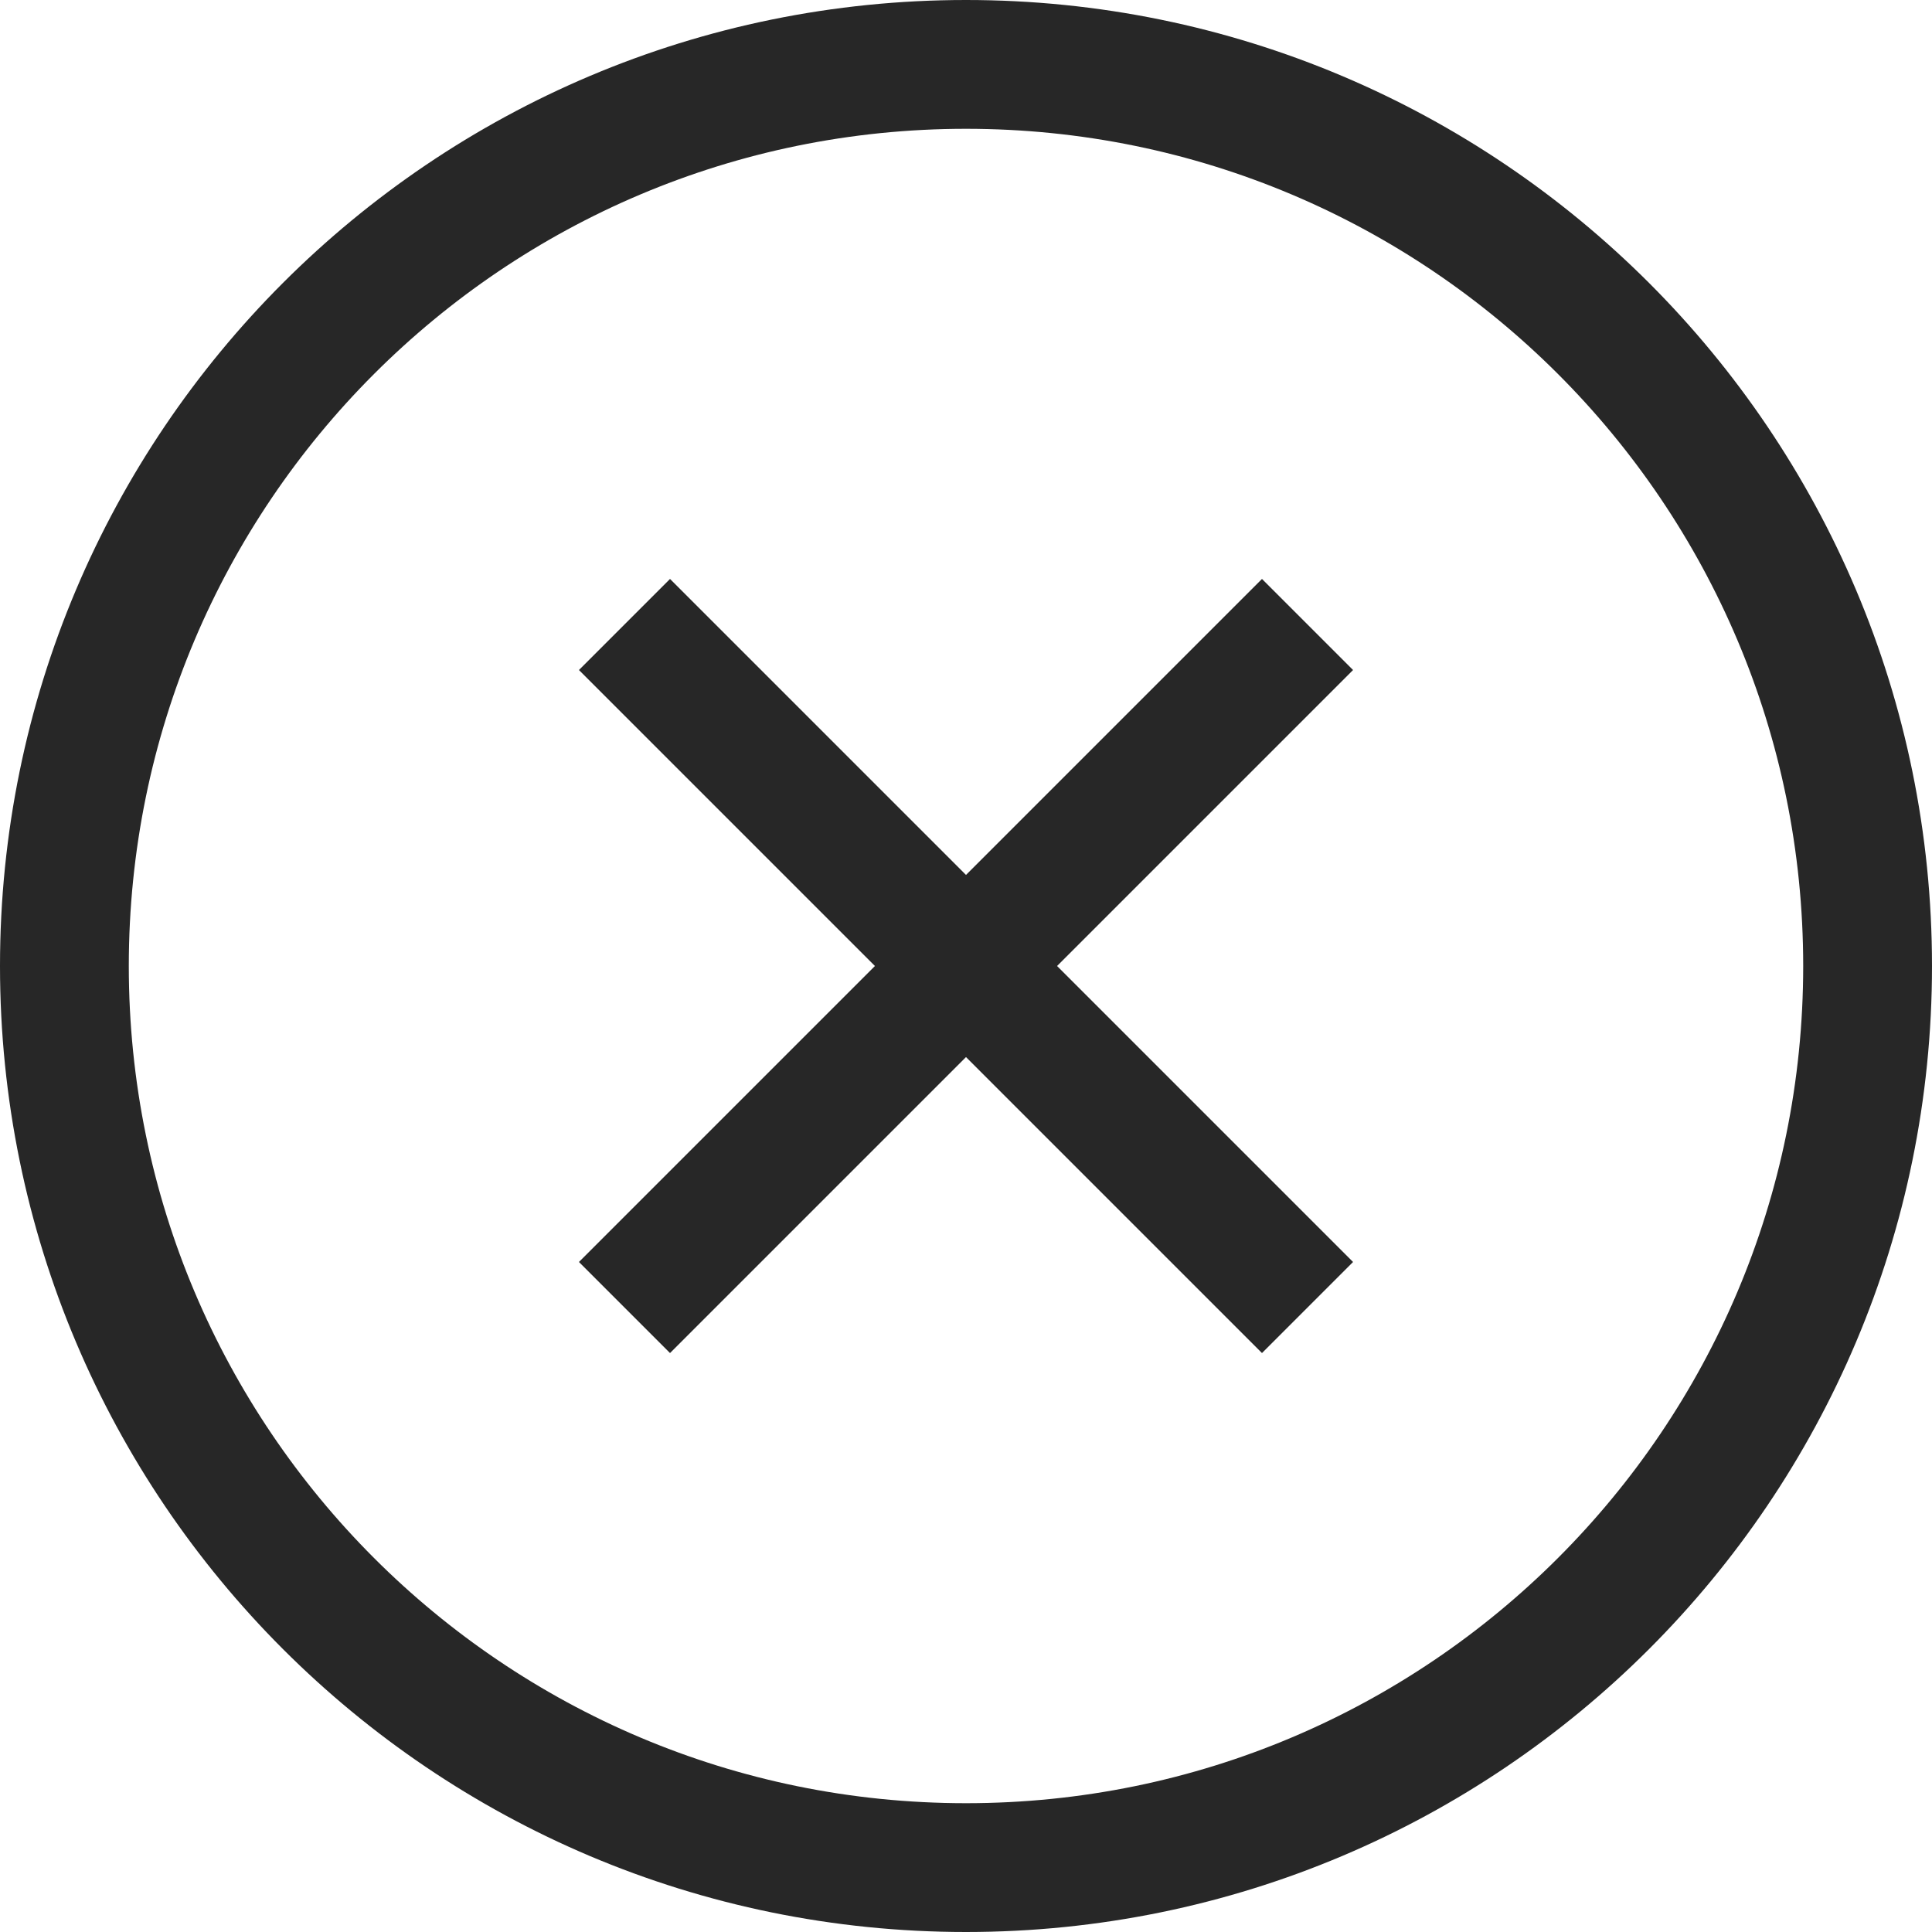
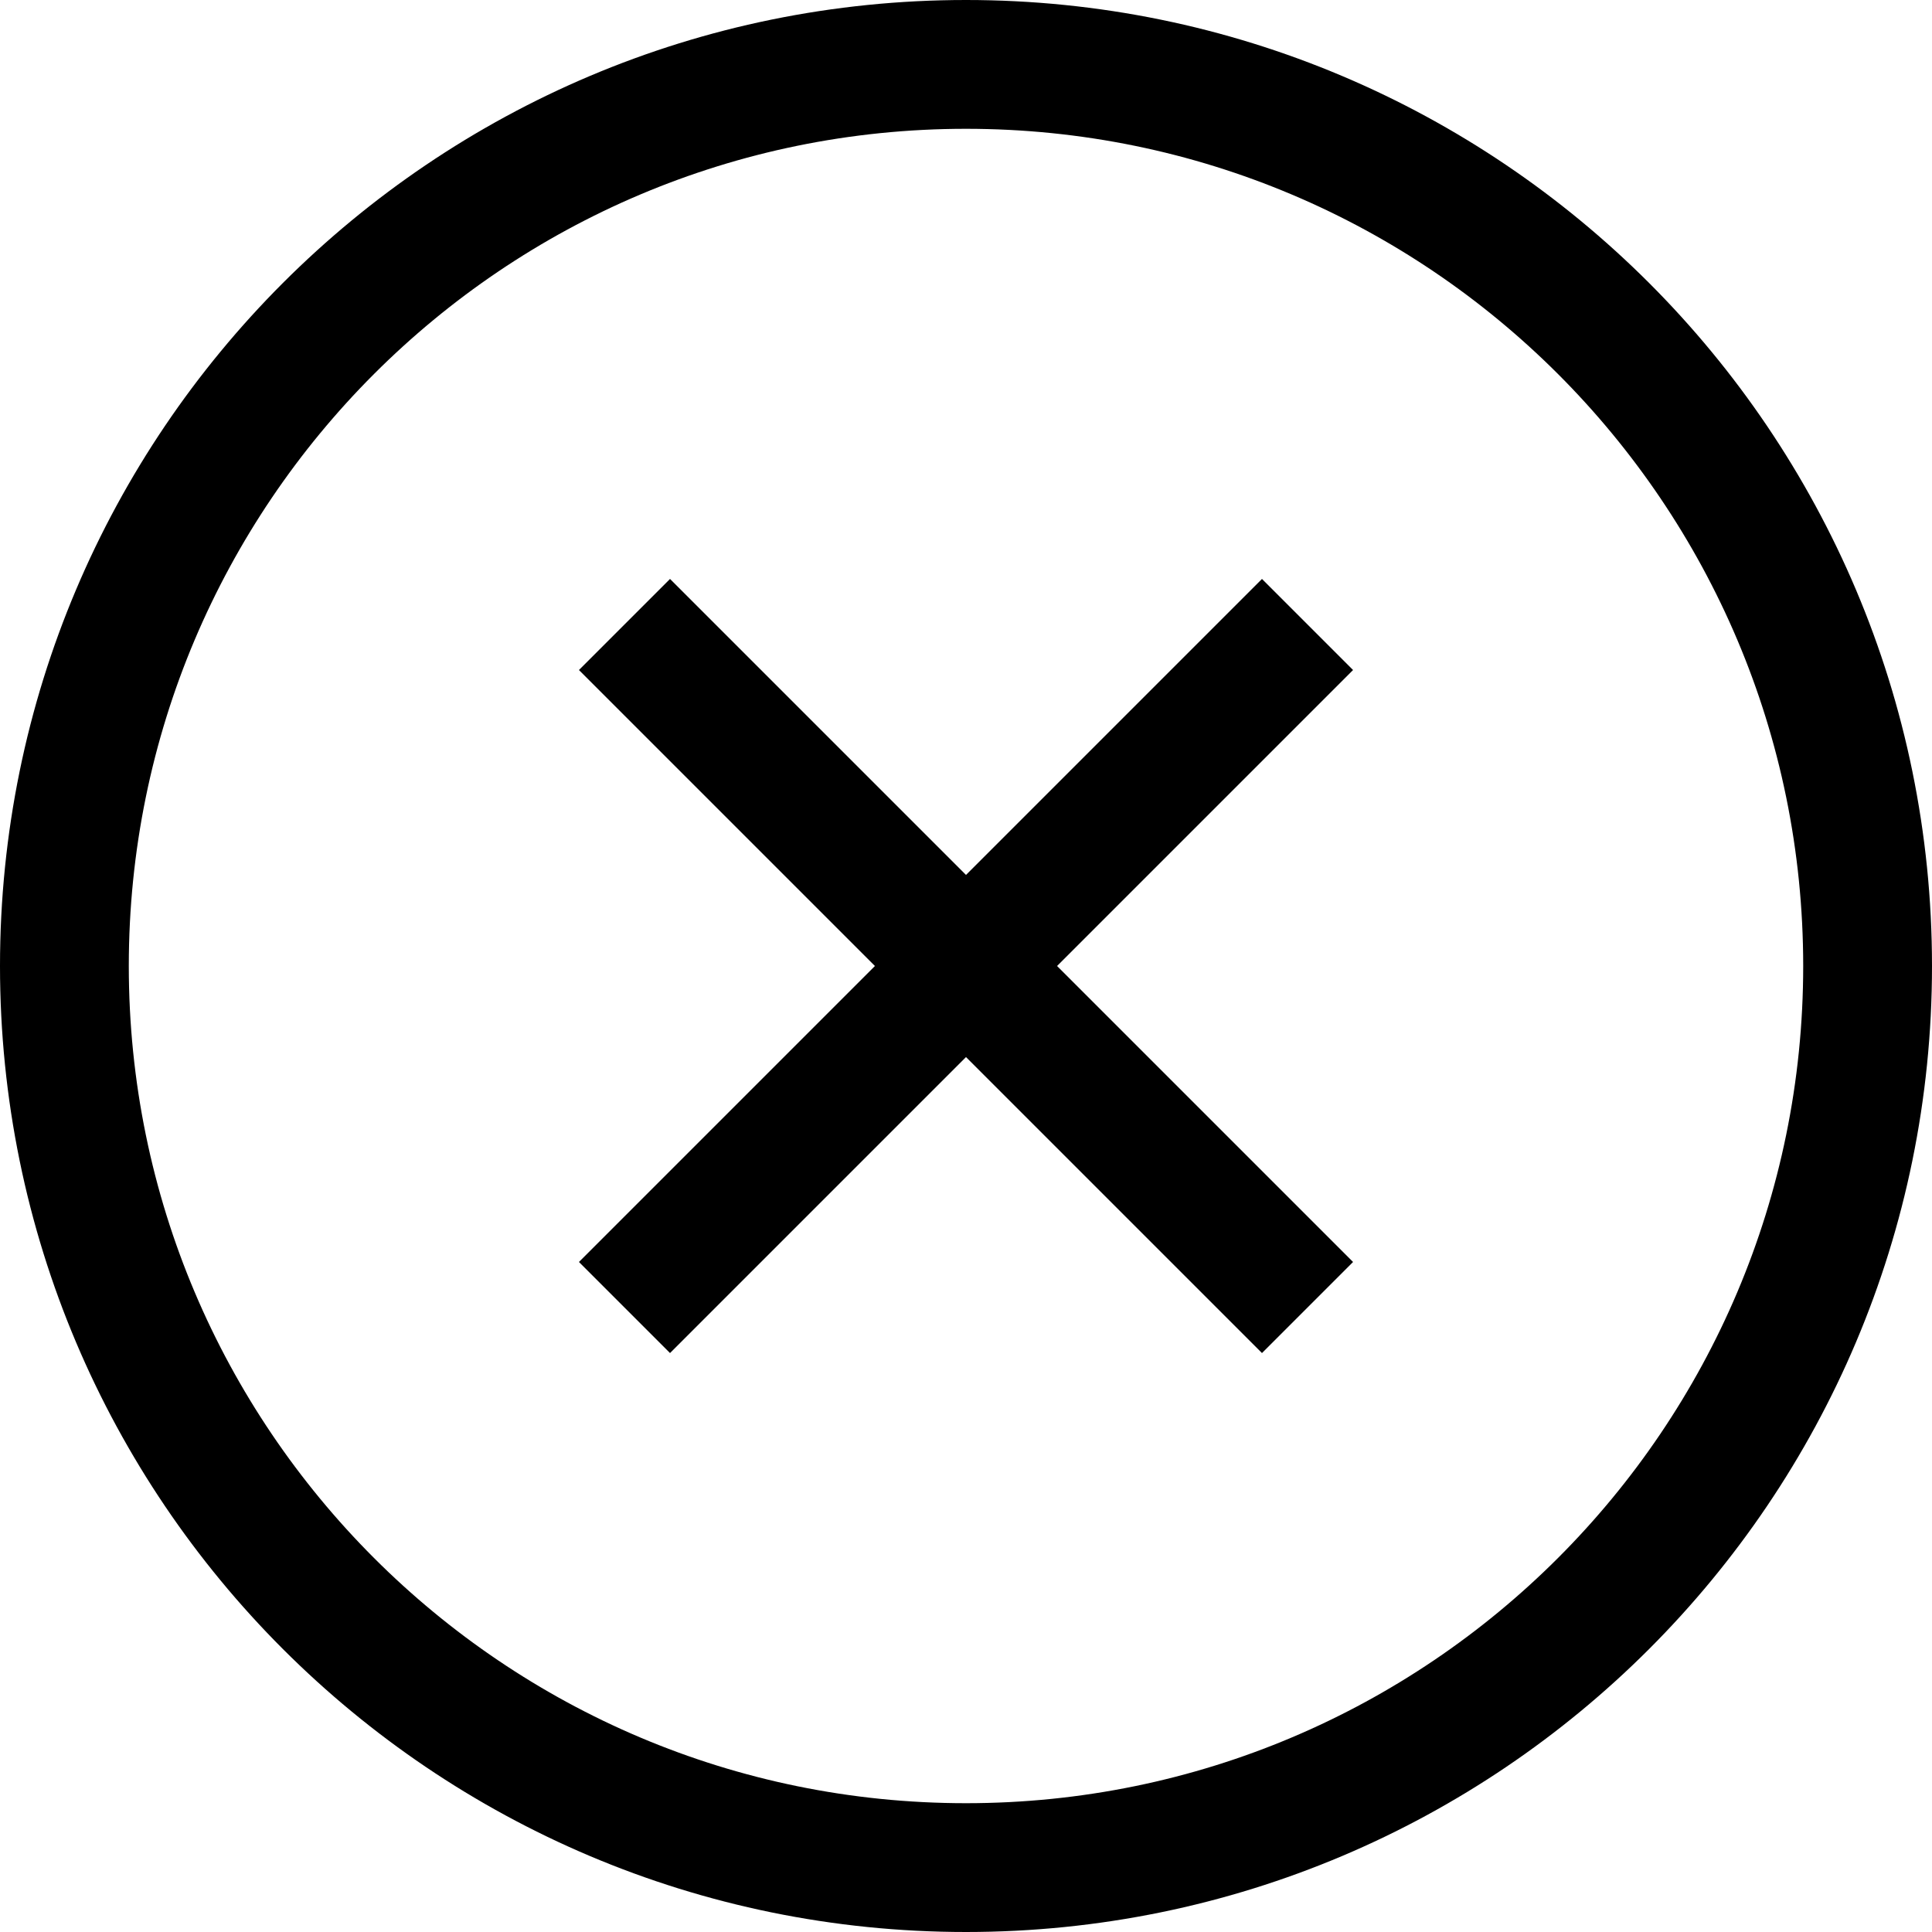
<svg xmlns="http://www.w3.org/2000/svg" width="30px" height="30px" viewBox="0 0 30 30" version="1.1">
  <g id="x-outline" stroke="none" stroke-width="1" fill="none" fill-rule="evenodd">
-     <g id="Group" fill-rule="nonzero" stroke="#272727" stroke-width="2">
+     <g id="Group" fill-rule="nonzero" stroke="currentColor" stroke-width="2">
      <circle id="Oval-6" cx="15" cy="15" r="14" />
      <path d="M19.596,10.404 L10.404,19.596" id="Line-6" stroke-linecap="square" />
      <path d="M19.596,10.404 L10.404,19.596" id="Line-6" stroke-linecap="square" transform="translate(15, 15) scale(-1, 1) translate(-15, -15) " />
    </g>
  </g>
</svg>
